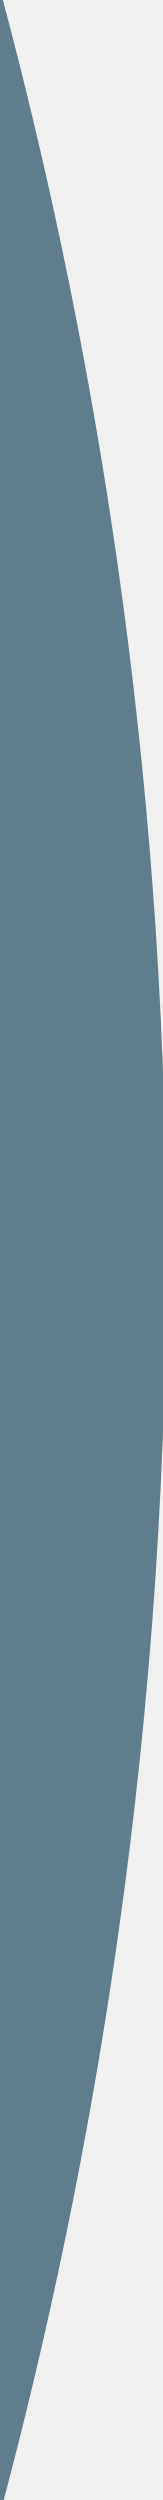
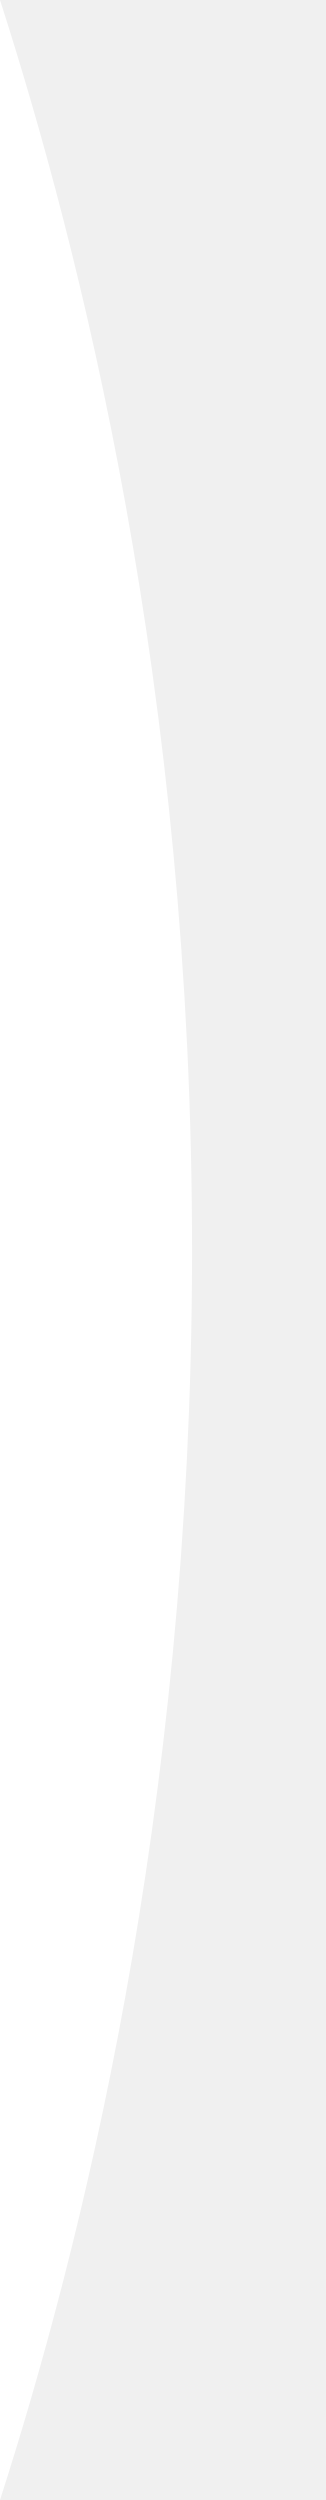
- <svg xmlns="http://www.w3.org/2000/svg" version="1.1" id="레이어_1" x="0px" y="0px" viewBox="0 0 50 768" style="enable-background:new 0 0 50 768;" xml:space="preserve">
+ <svg xmlns="http://www.w3.org/2000/svg" version="1.1" id="레이어_1" x="0px" y="0px" viewBox="0 0 100 768" style="enable-background:new 0 0 100 768;" xml:space="preserve">
  <style type="text/css">
- 	.st0{fill:#607D8B;stroke:#607D8B;stroke-miterlimit:10;}
- 	.st1{fill:none;stroke:#607D8B;stroke-miterlimit:10;}
- 	.st2{fill:#607D8B;stroke:#607D8B;stroke-miterlimit:10;}
- 	.st3{fill:#607D8B;}
+ 	.st0{fill:#FFFFFF;}
</style>
-   <path class="st0" d="M0.5,0.5" />
-   <path class="st1" d="M0.5,0.5c0,424.5,0,768,0,768" />
-   <path class="st2" d="M0.5,768.5c26.4-99.6,52-237.3,50-402c-1.8-147.9-25.2-272.6-50-366C0.5,256.5,0.5,512.5,0.5,768.5z" />
-   <path class="st3" d="M553.5,171.5" />
+   <path class="st0" d="M0,0c24.3,75.6,59.2,210.9,59,385.5C58.8,558.5,24.2,692.7,0,768C0,512,0,256,0,0z" />
</svg>
